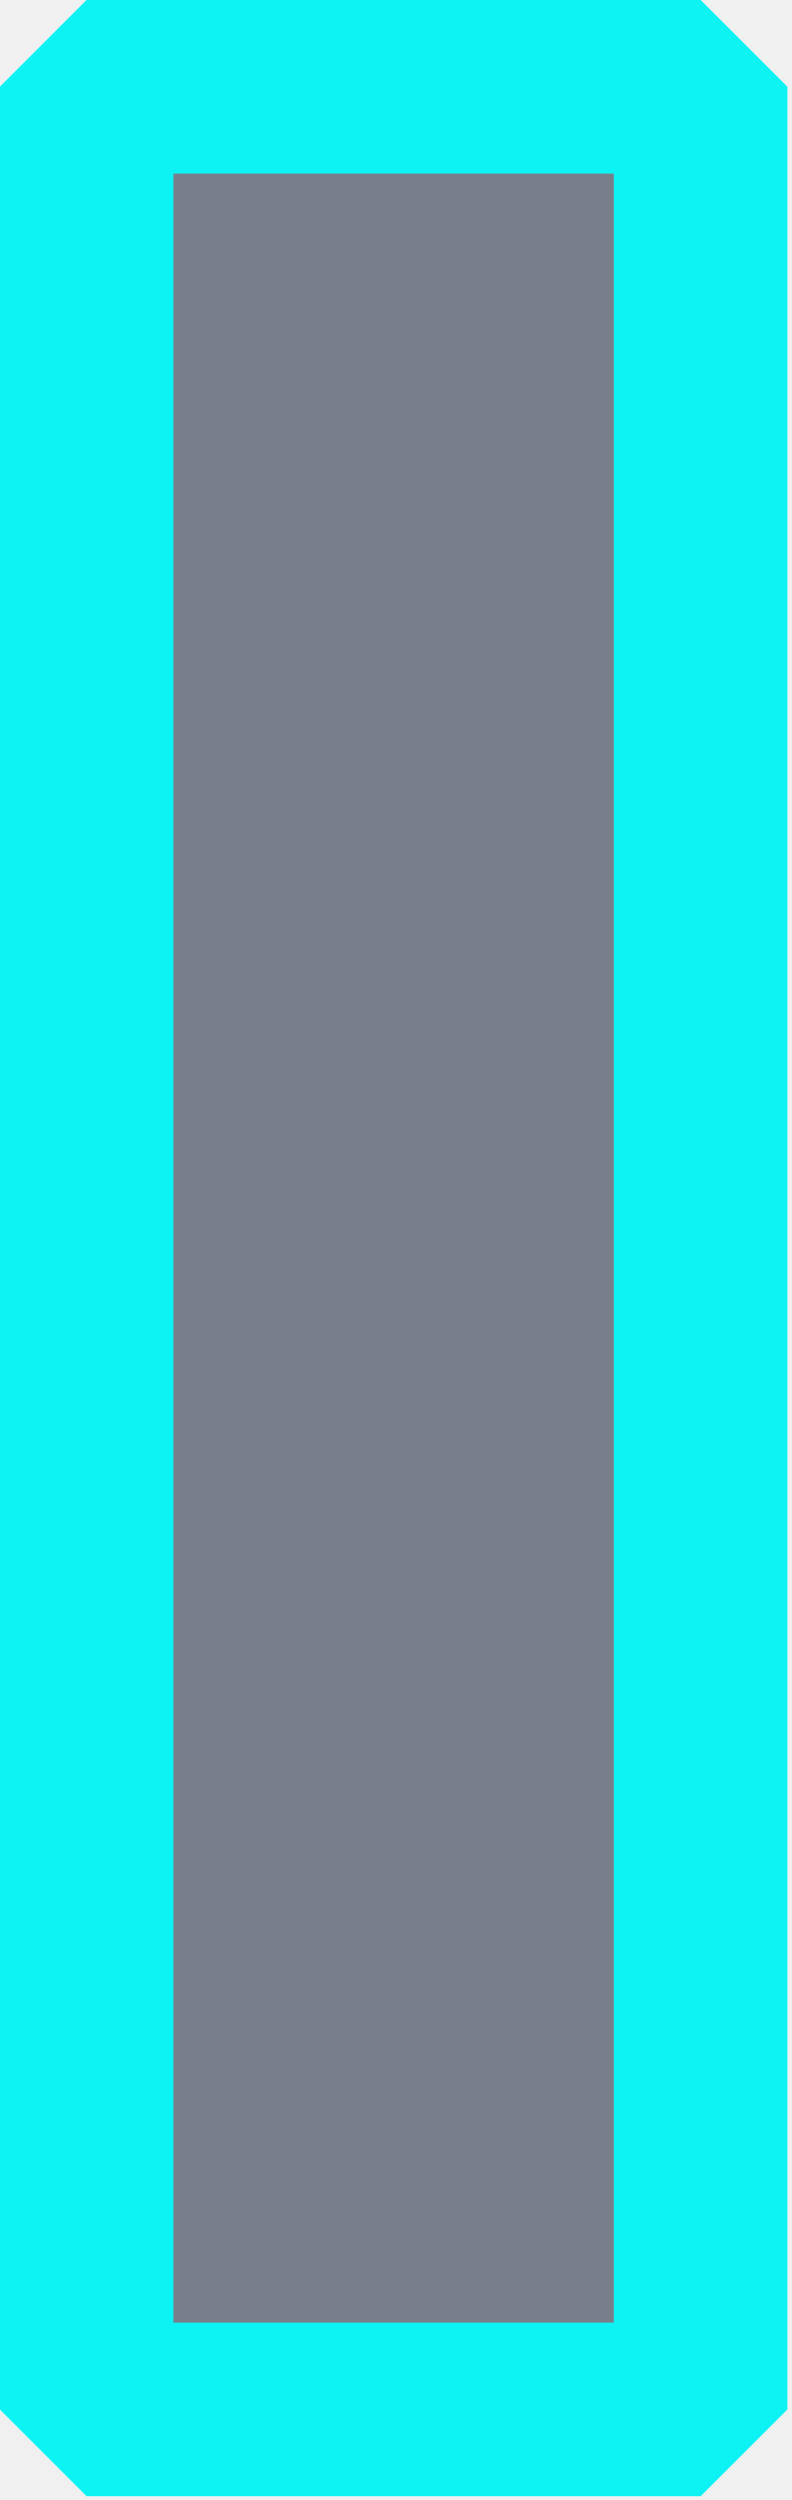
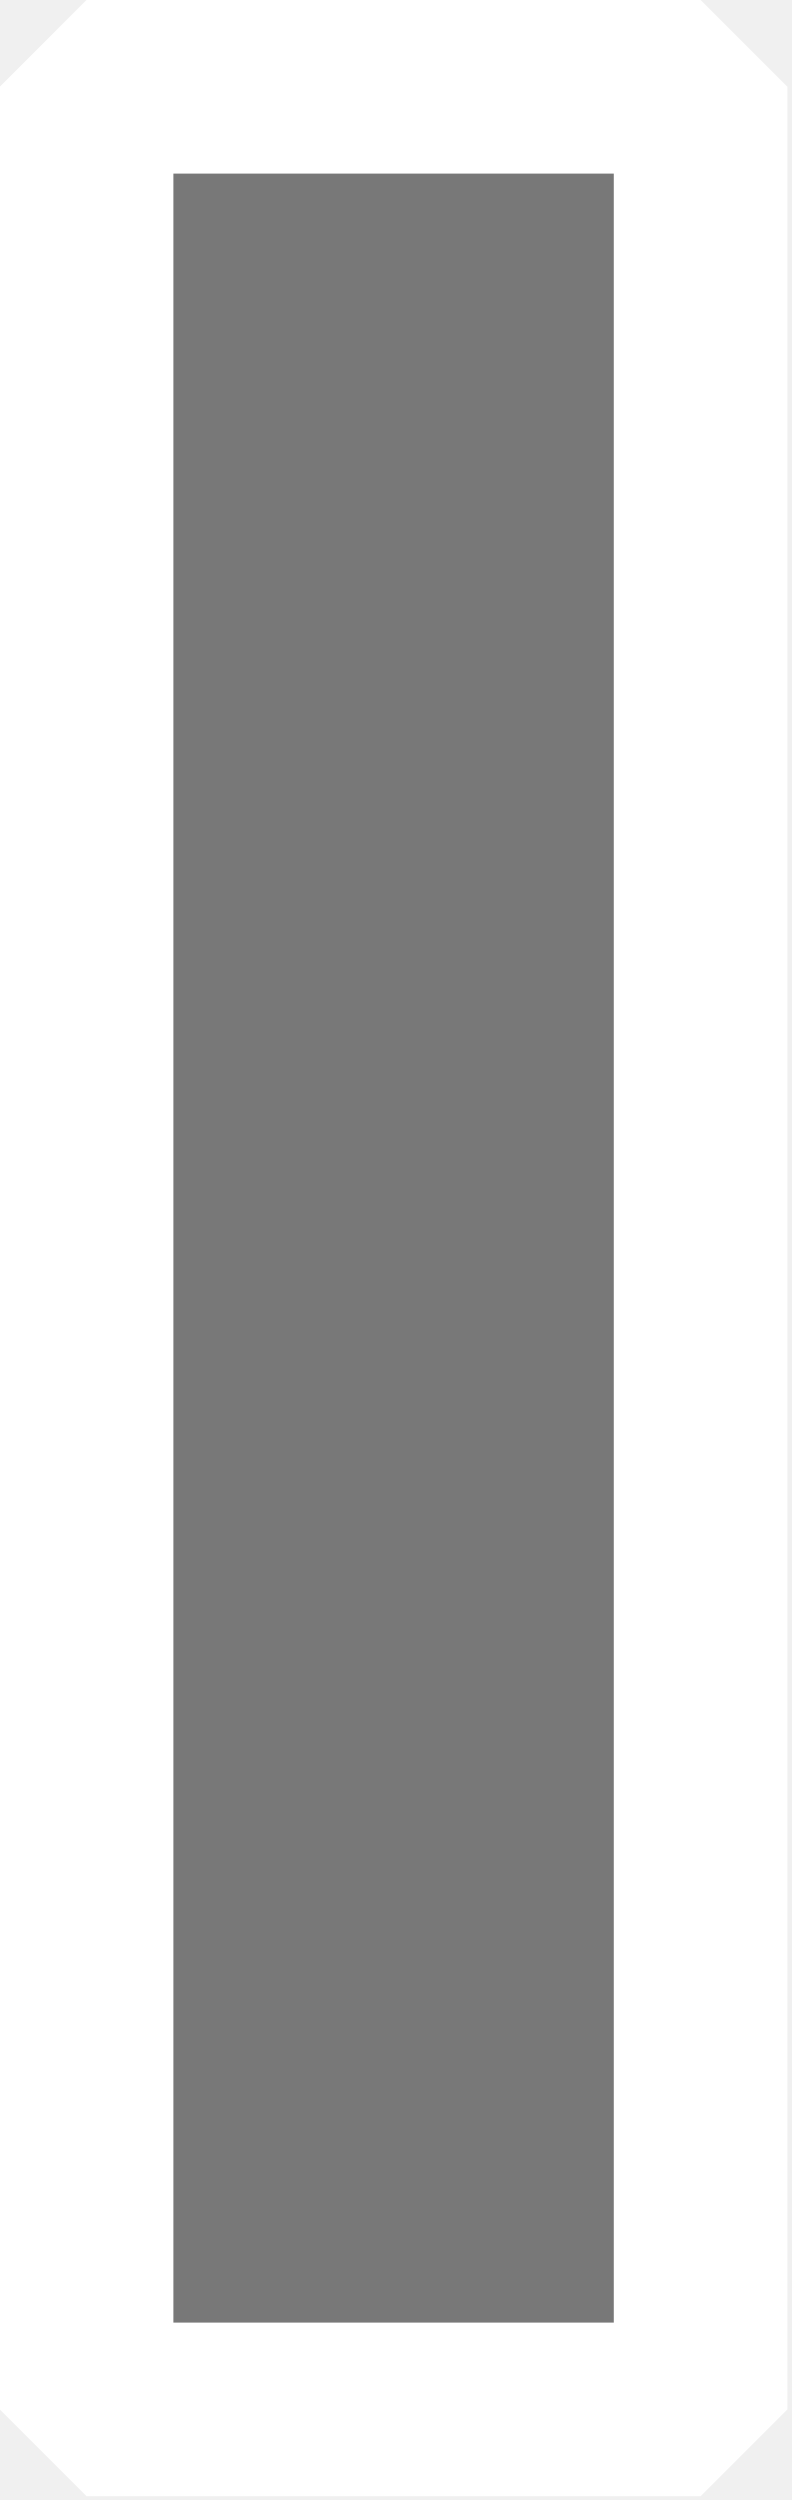
- <svg xmlns="http://www.w3.org/2000/svg" width="100%" height="100%" viewBox="0 0 19 60" version="1.1" xml:space="preserve" style="fill-rule:evenodd;clip-rule:evenodd;stroke-linejoin:round;stroke-miterlimit:2;">
+ <svg xmlns="http://www.w3.org/2000/svg" width="100%" height="100%" viewBox="0 0 19 60" version="1.1" xml:space="preserve" style="fill-rule:evenodd;clip-rule:evenodd;stroke-linejoin:bevel;stroke-miterlimit:1.5;">
  <g transform="matrix(1,0,0,1,-11530.606,-12530.431)">
    <g transform="matrix(0.420264,0,0,0.699177,-4978.87,9937.212)">
-       <rect x="39288.529" y="3711.937" width="35.065" height="79.727" style="fill:rgb(0,15,36);fill-opacity:0.5;" />
+       <rect x="39288.529" y="3711.937" width="35.065" height="79.727" style="fill-opacity:0.5;stroke:white;stroke-width:1.73px;" />
    </g>
    <g transform="matrix(0.420264,0,0,0.699177,-4978.87,9937.212)">
-       <path d="M39328.551,3711.937L39328.551,3791.664L39323.593,3794.644L39288.529,3794.644L39283.572,3791.664L39283.572,3711.937L39288.529,3708.957L39323.593,3708.957L39328.551,3711.937ZM39318.636,3714.917L39293.486,3714.917L39293.486,3788.684L39318.636,3788.684L39318.636,3714.917Z" style="fill:rgb(13,242,242);" />
+       <path d="M39328.551,3711.937L39328.551,3791.664L39323.593,3794.644L39288.529,3794.644L39283.572,3791.664L39283.572,3711.937L39288.529,3708.957L39323.593,3708.957L39328.551,3711.937ZM39318.636,3714.917L39293.486,3714.917L39293.486,3788.684L39318.636,3788.684L39318.636,3714.917Z" style="fill:white;" />
    </g>
  </g>
</svg>
